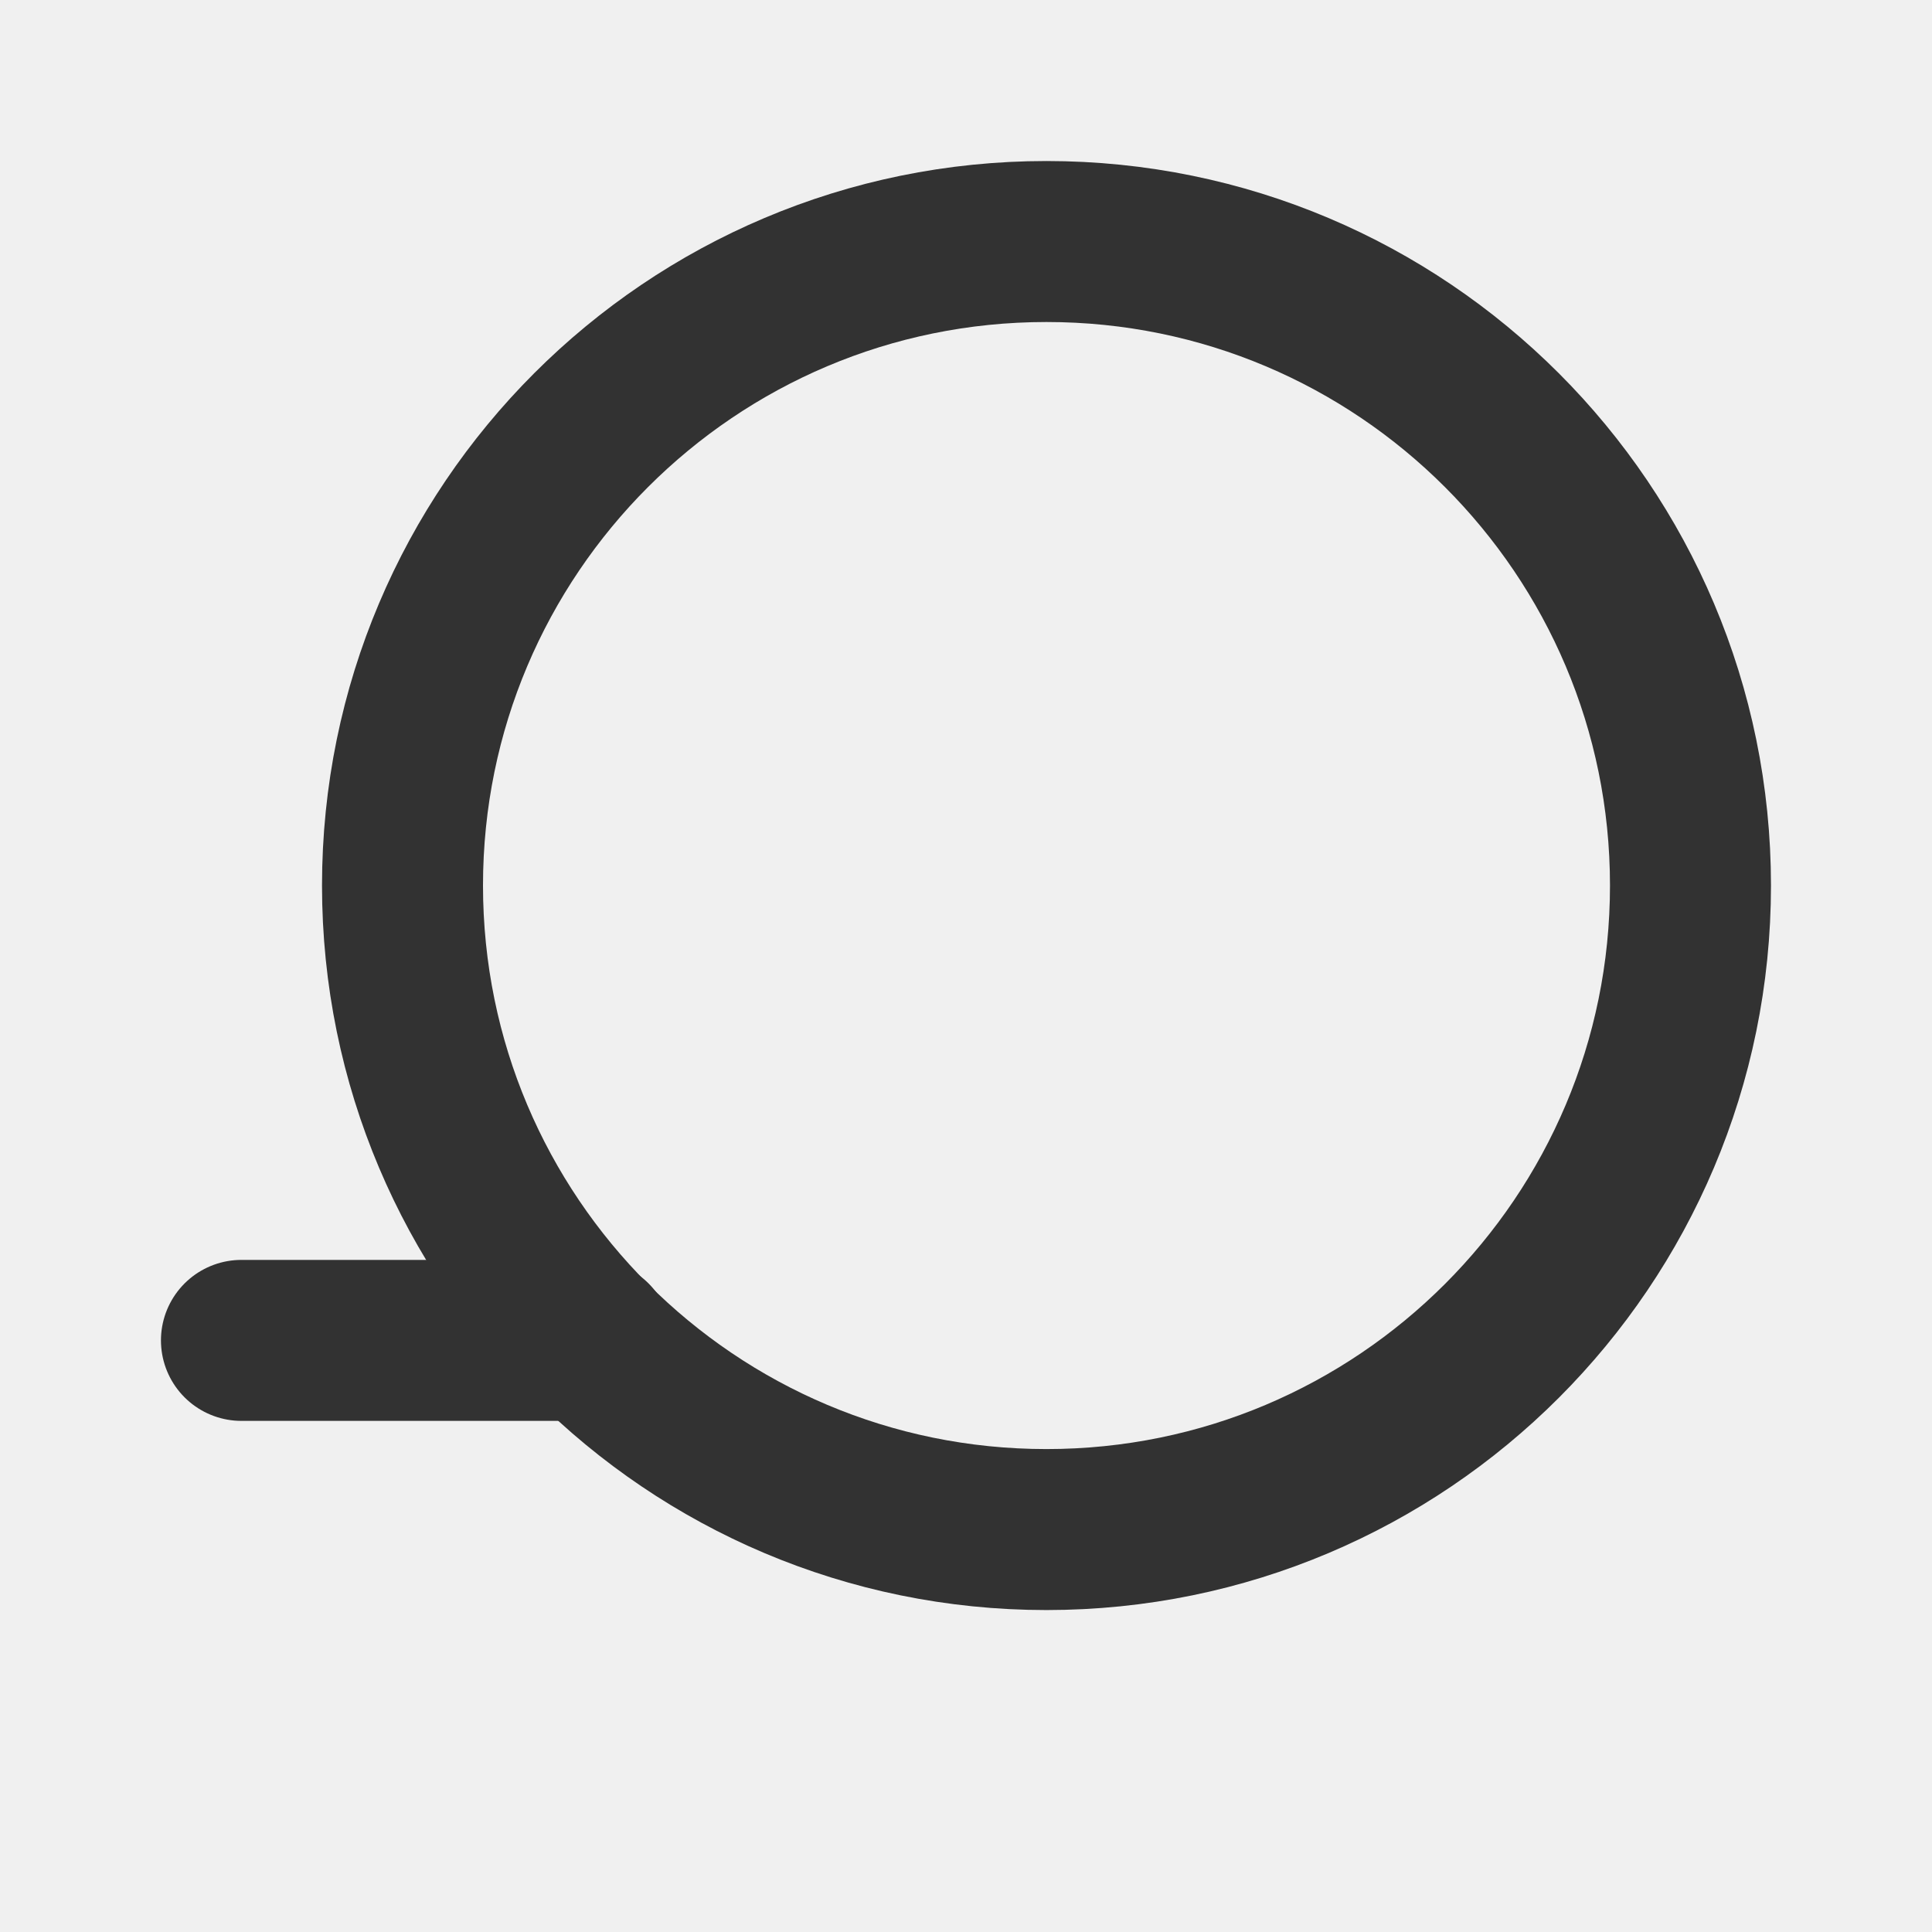
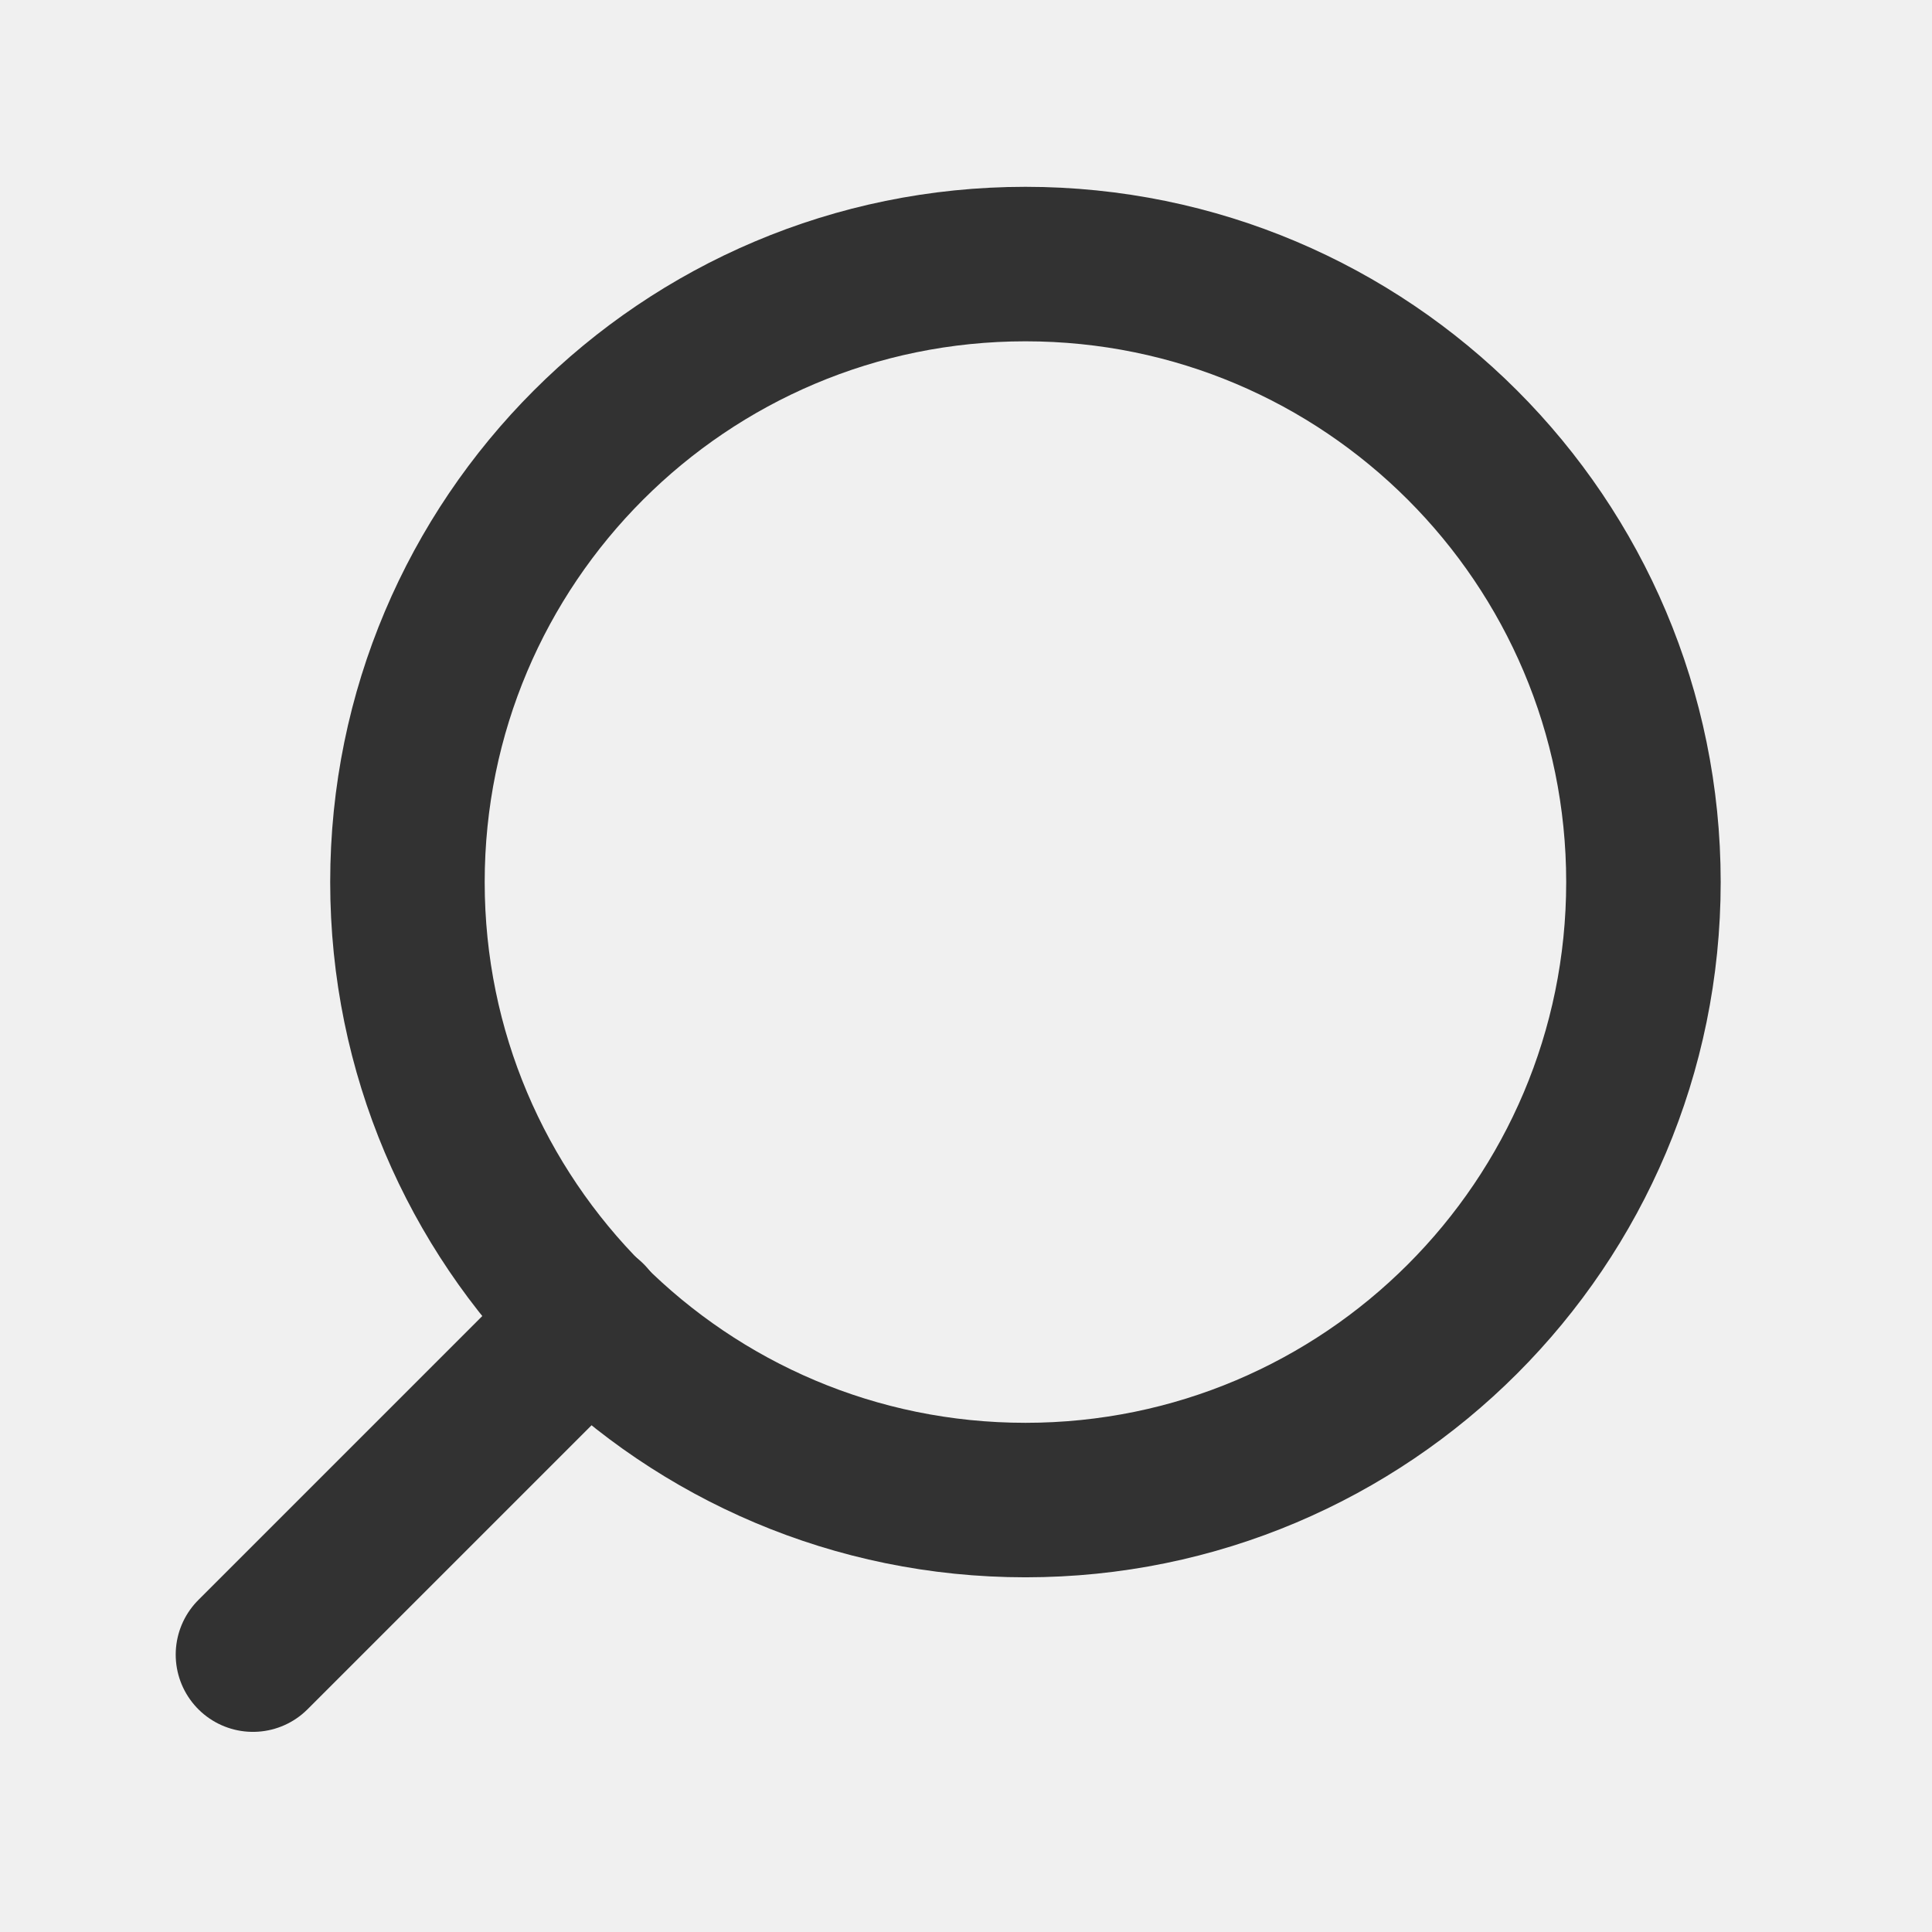
- <svg xmlns="http://www.w3.org/2000/svg" width="26.87" height="26.869" viewBox="0 0 26.87 26.869" fill="none">
-   <defs>
-     <clipPath id="clip4_3154">
-       <rect id="search" width="25.75" height="25.75" transform="matrix(-1 0 0 1 27.4294 0.559783)" fill="white" fill-opacity="0" />
-     </clipPath>
-   </defs>
-   <rect id="search" width="26.87" height="26.87" fill="#FFFFFF" fill-opacity="0" />
-   <rect id="search" width="25.75" height="25.75" transform="matrix(-1 0 0 1 27.4294 0.559783)" fill="#FFFFFF" fill-opacity="0" />
-   <g clip-path="url(#clip4_3154)">
-     <path id="Vector" d="M14.554 21.273C19.501 21.273 23.511 17.263 23.511 12.315C23.511 7.369 19.501 3.359 14.554 3.359C9.608 3.359 5.598 7.369 5.598 12.315C5.598 17.263 9.608 21.273 14.554 21.273Z" stroke="#323232" stroke-opacity="1" stroke-width="2.239" stroke-linejoin="round" />
-     <path id="Vector" d="M8.229 18.642L3.358 18.642" stroke="#323232" stroke-opacity="1" stroke-width="2.239" stroke-linejoin="round" stroke-linecap="round" />
-   </g>
+ <svg xmlns="http://www.w3.org/2000/svg" width="28" height="28" viewBox="0 0 28 28" fill="none">
+   <path d="M14.862 21.74C9.915 21.74 5.905 17.73 5.905 12.784C5.905 7.837 9.915 3.827 14.862 3.827C19.808 3.827 23.818 7.837 23.818 12.784C23.818 17.73 19.808 21.74 14.862 21.74Z" stroke="#323232" stroke-width="2.239" stroke-linecap="round" stroke-linejoin="round" />
+   <path d="M3.666 23.98L8.536 19.11" stroke="#323232" stroke-width="2.239" stroke-linecap="round" stroke-linejoin="round" />
</svg>
